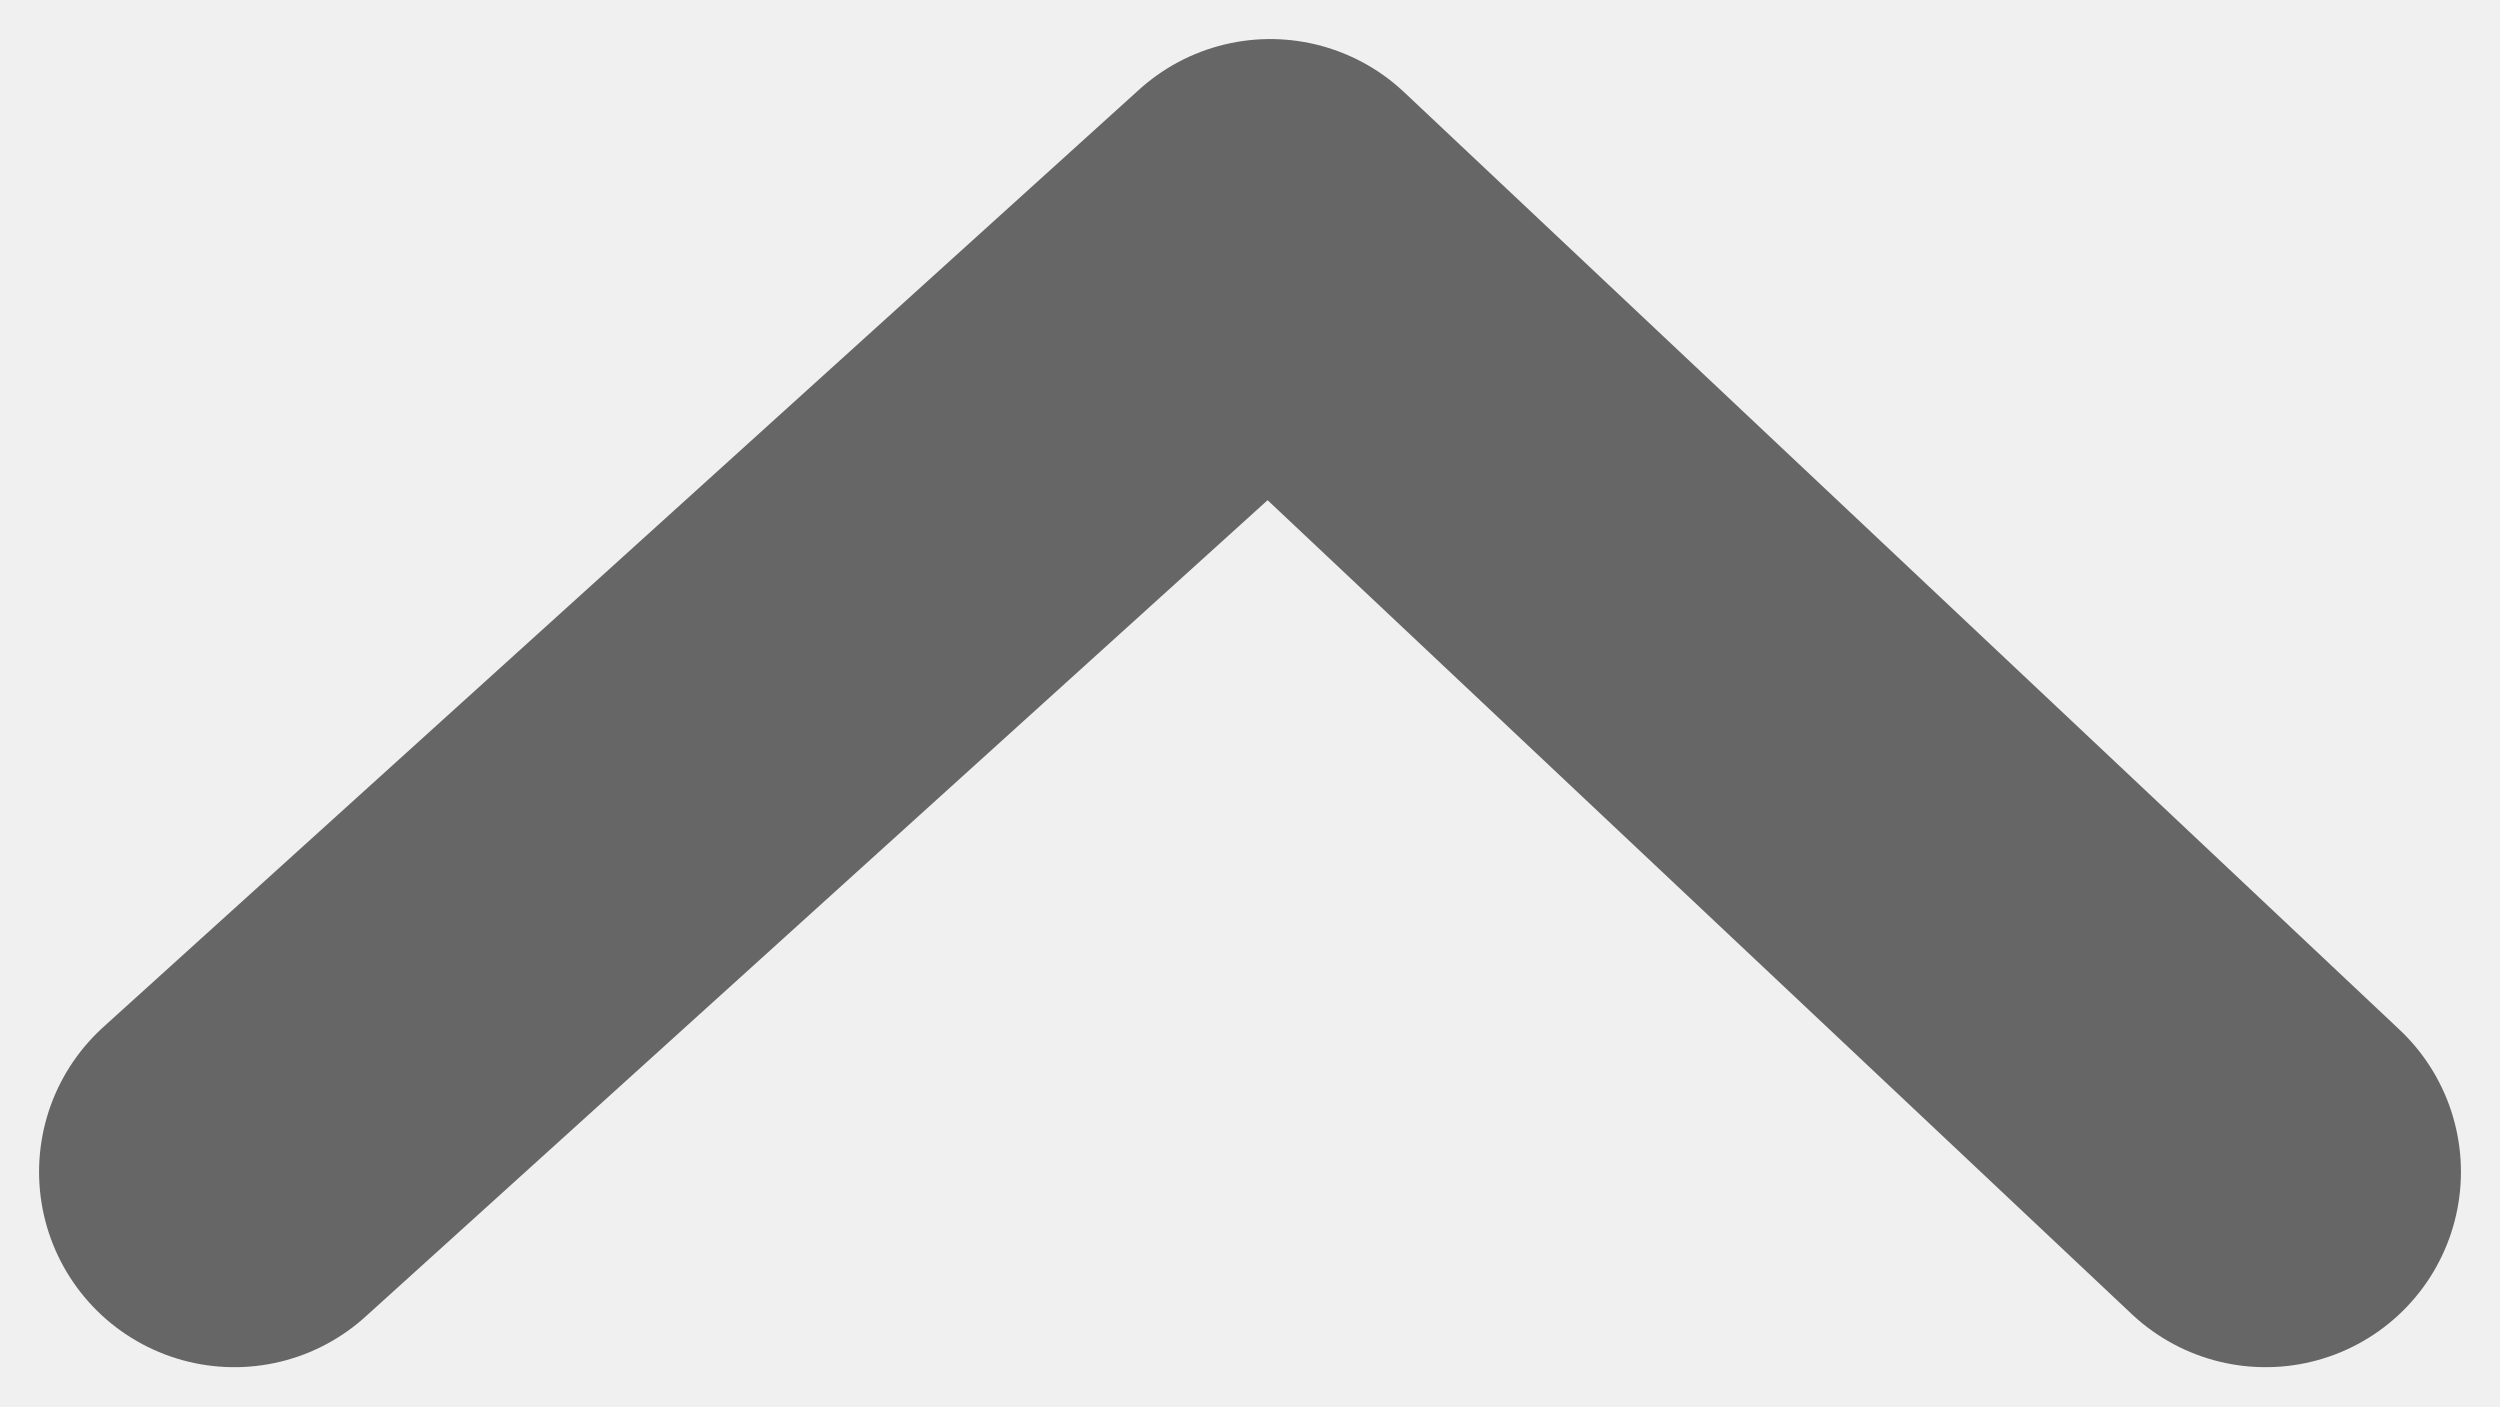
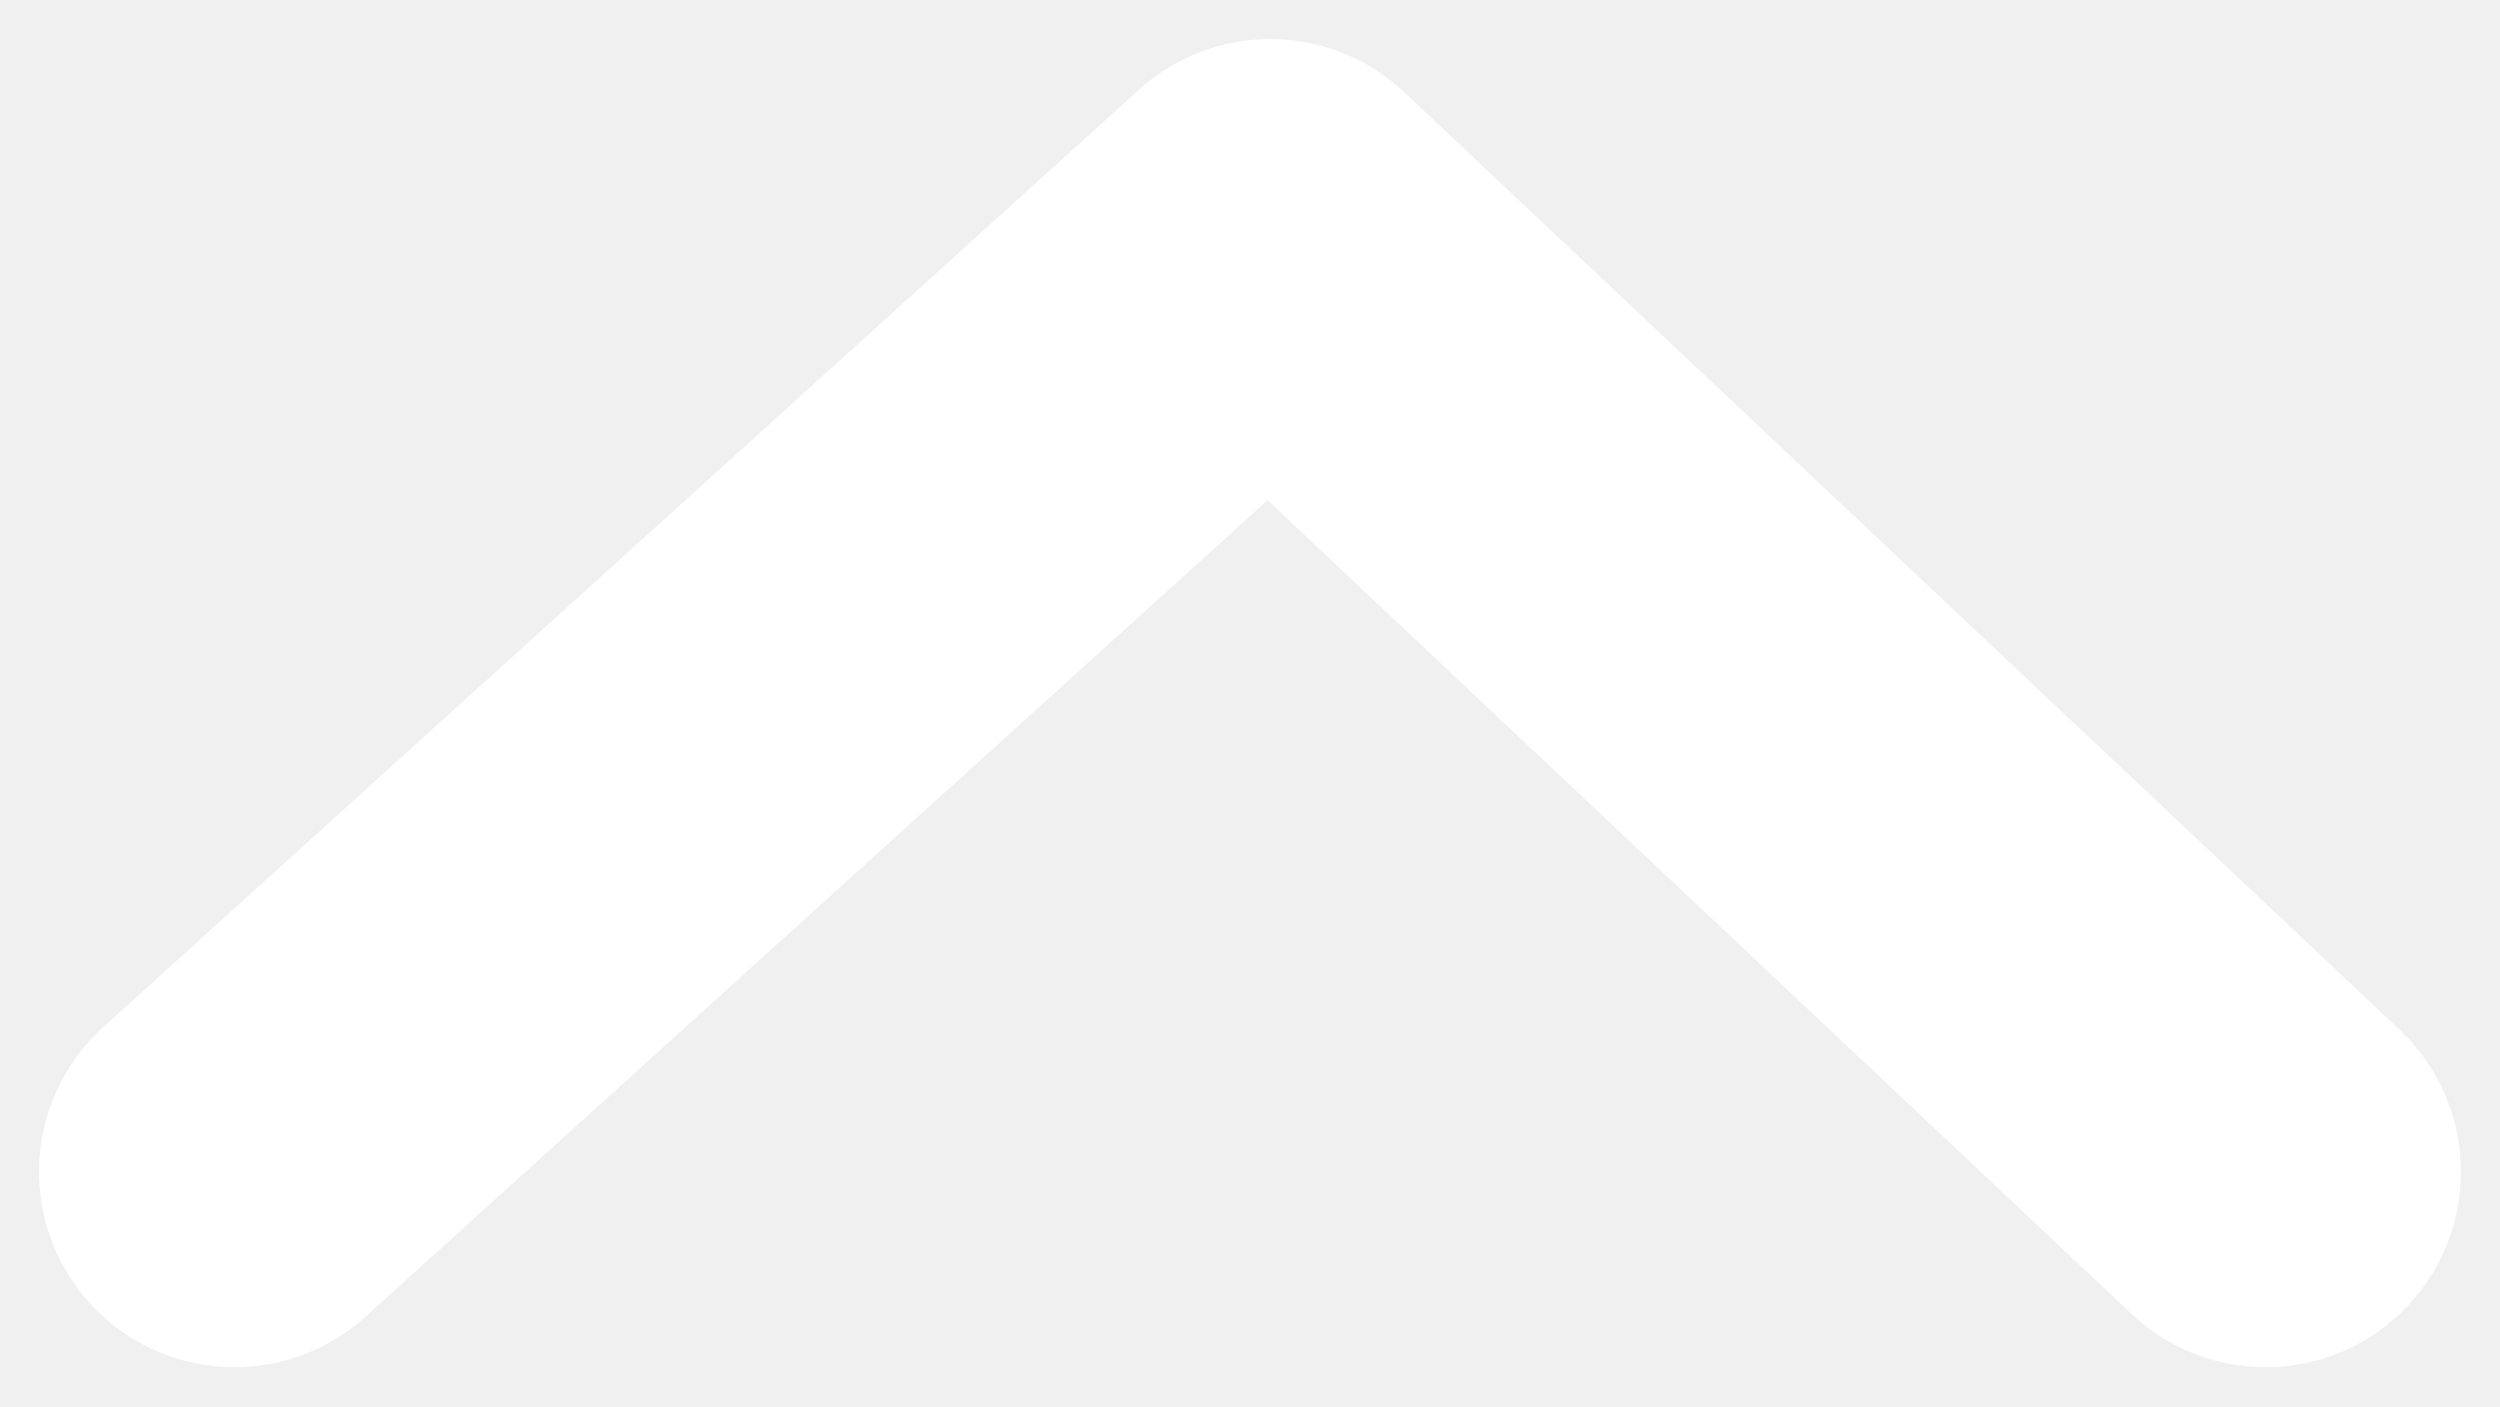
<svg xmlns="http://www.w3.org/2000/svg" width="100%" height="100%" viewBox="0 0 32 18" fill="none">
-   <path d="M3 15L16.259 3L22.629 9L29 15" stroke="#666666" stroke-width="5" stroke-linecap="round" stroke-linejoin="round" />
+   <path d="M3 15L16.259 3L22.629 9L29 15" stroke="#FFFFFF" stroke-width="5" stroke-linecap="round" stroke-linejoin="round" />
</svg>
